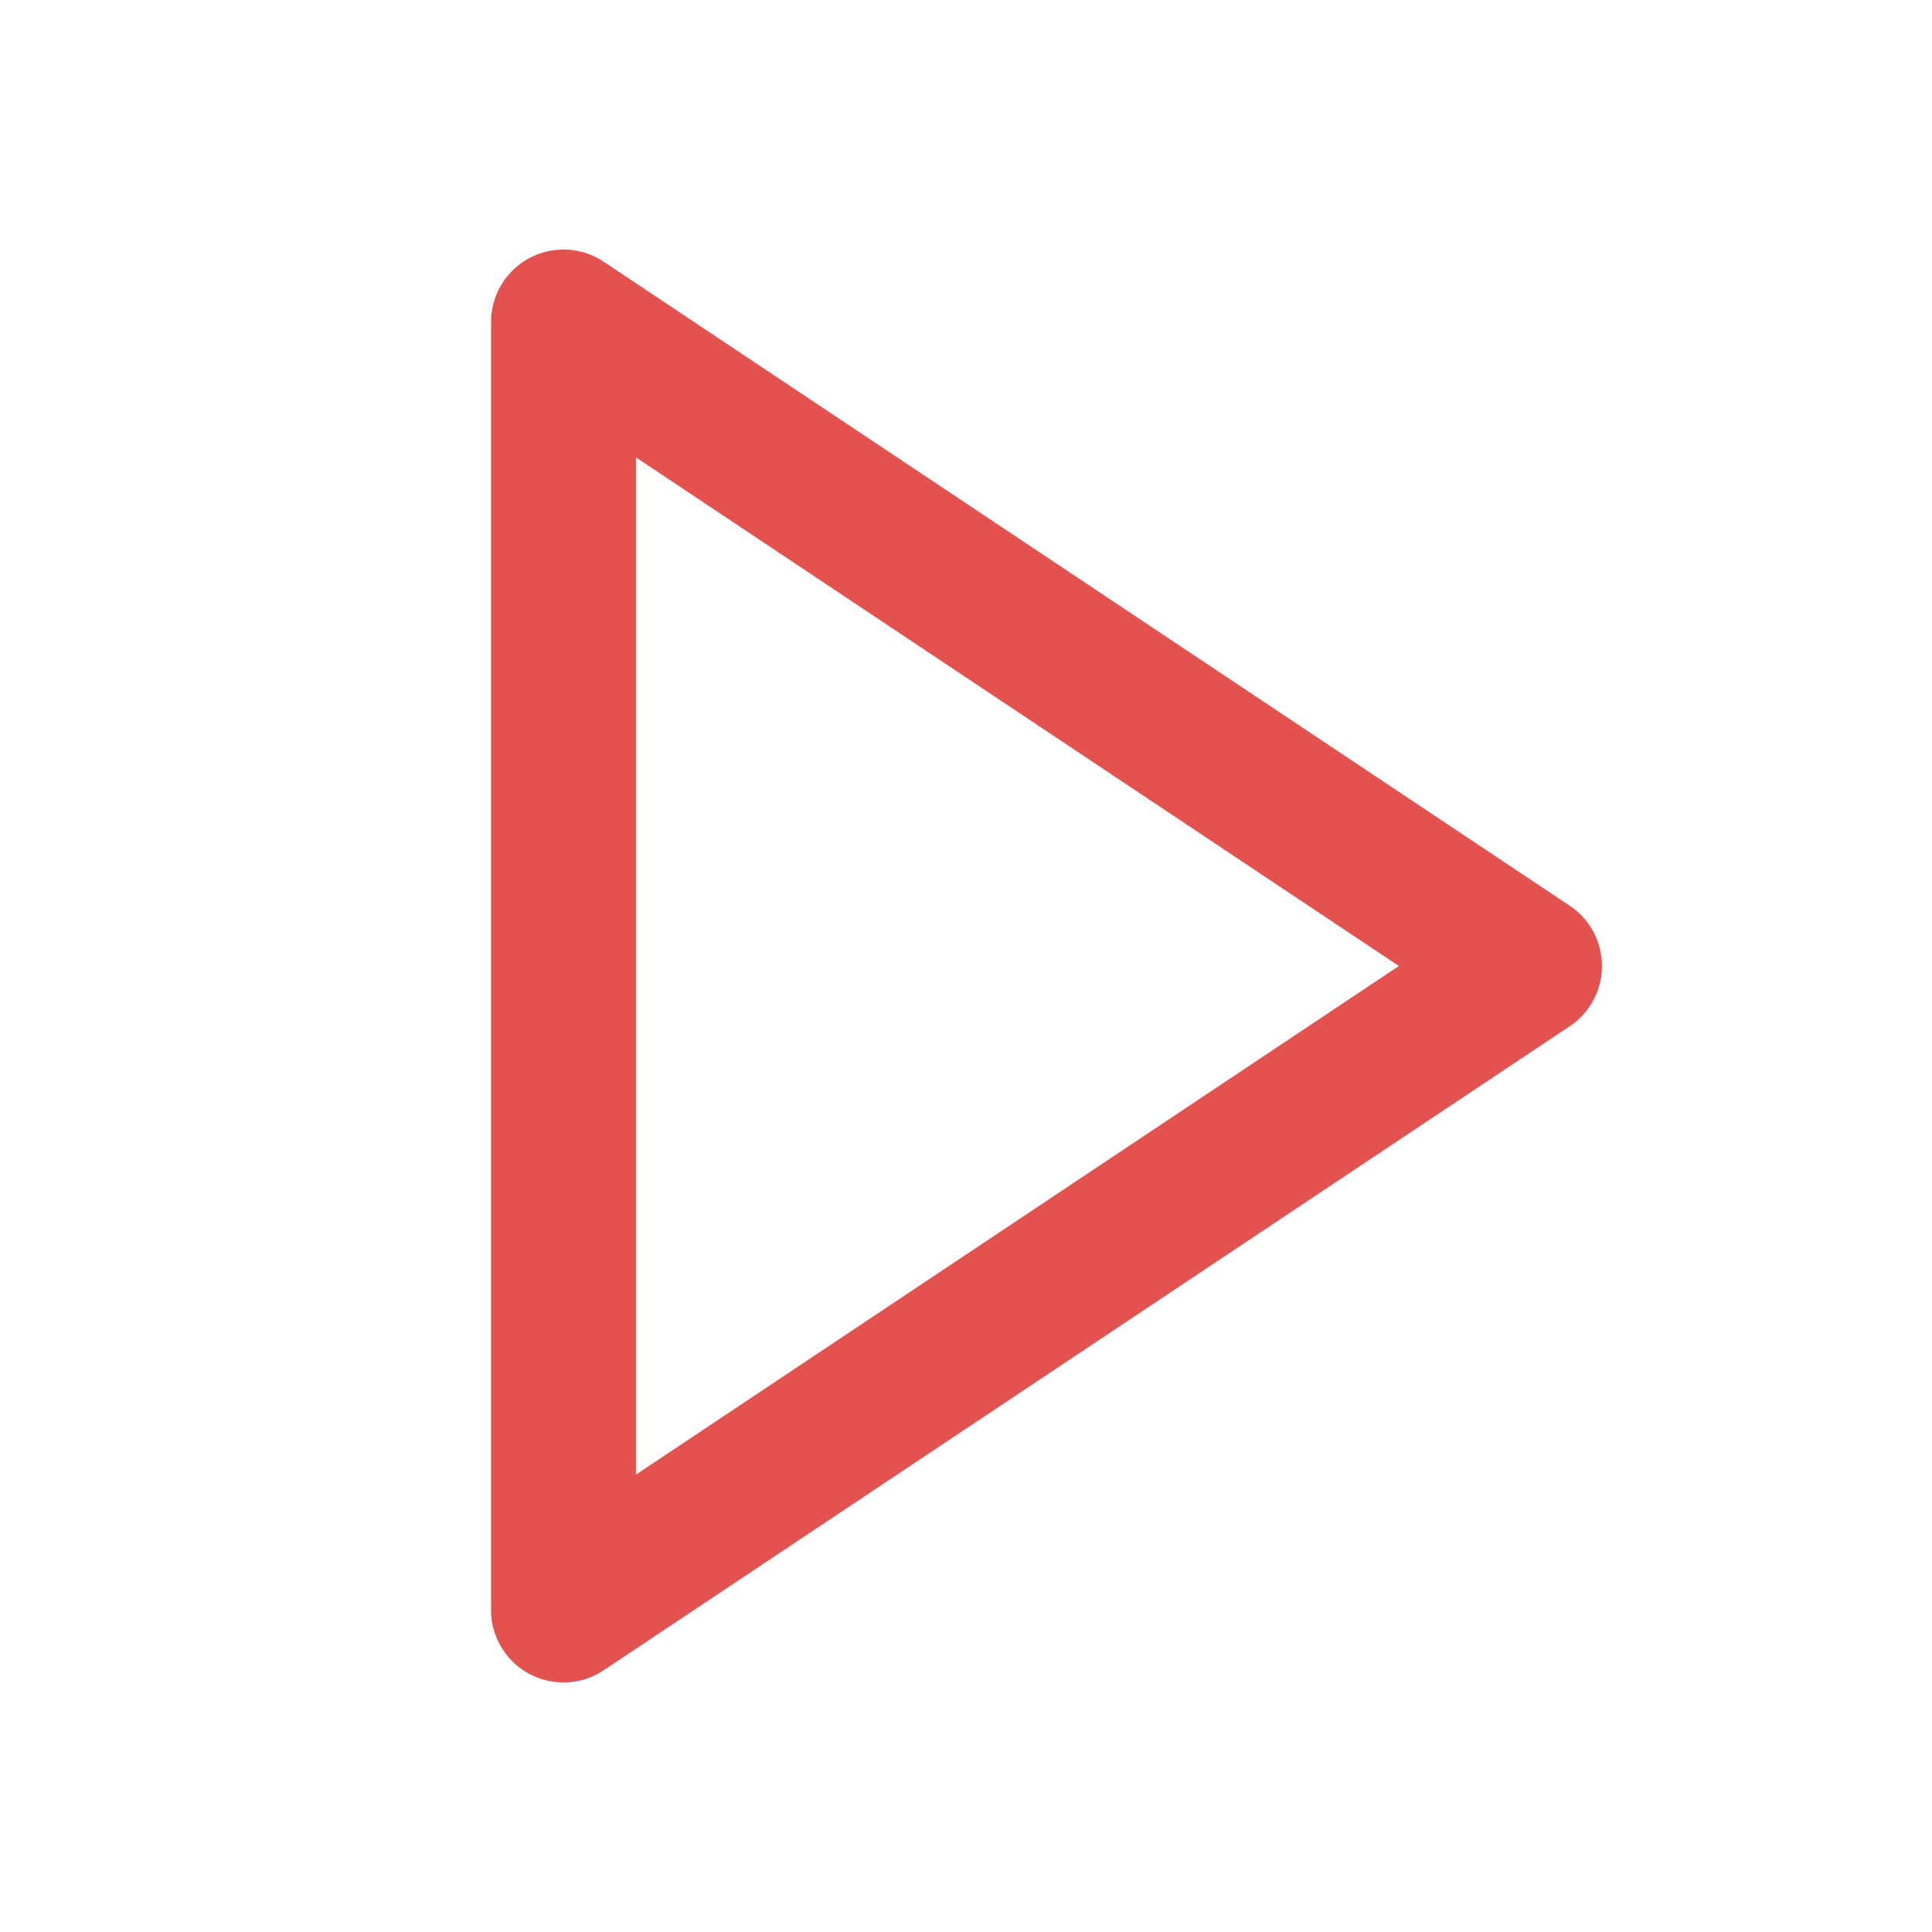
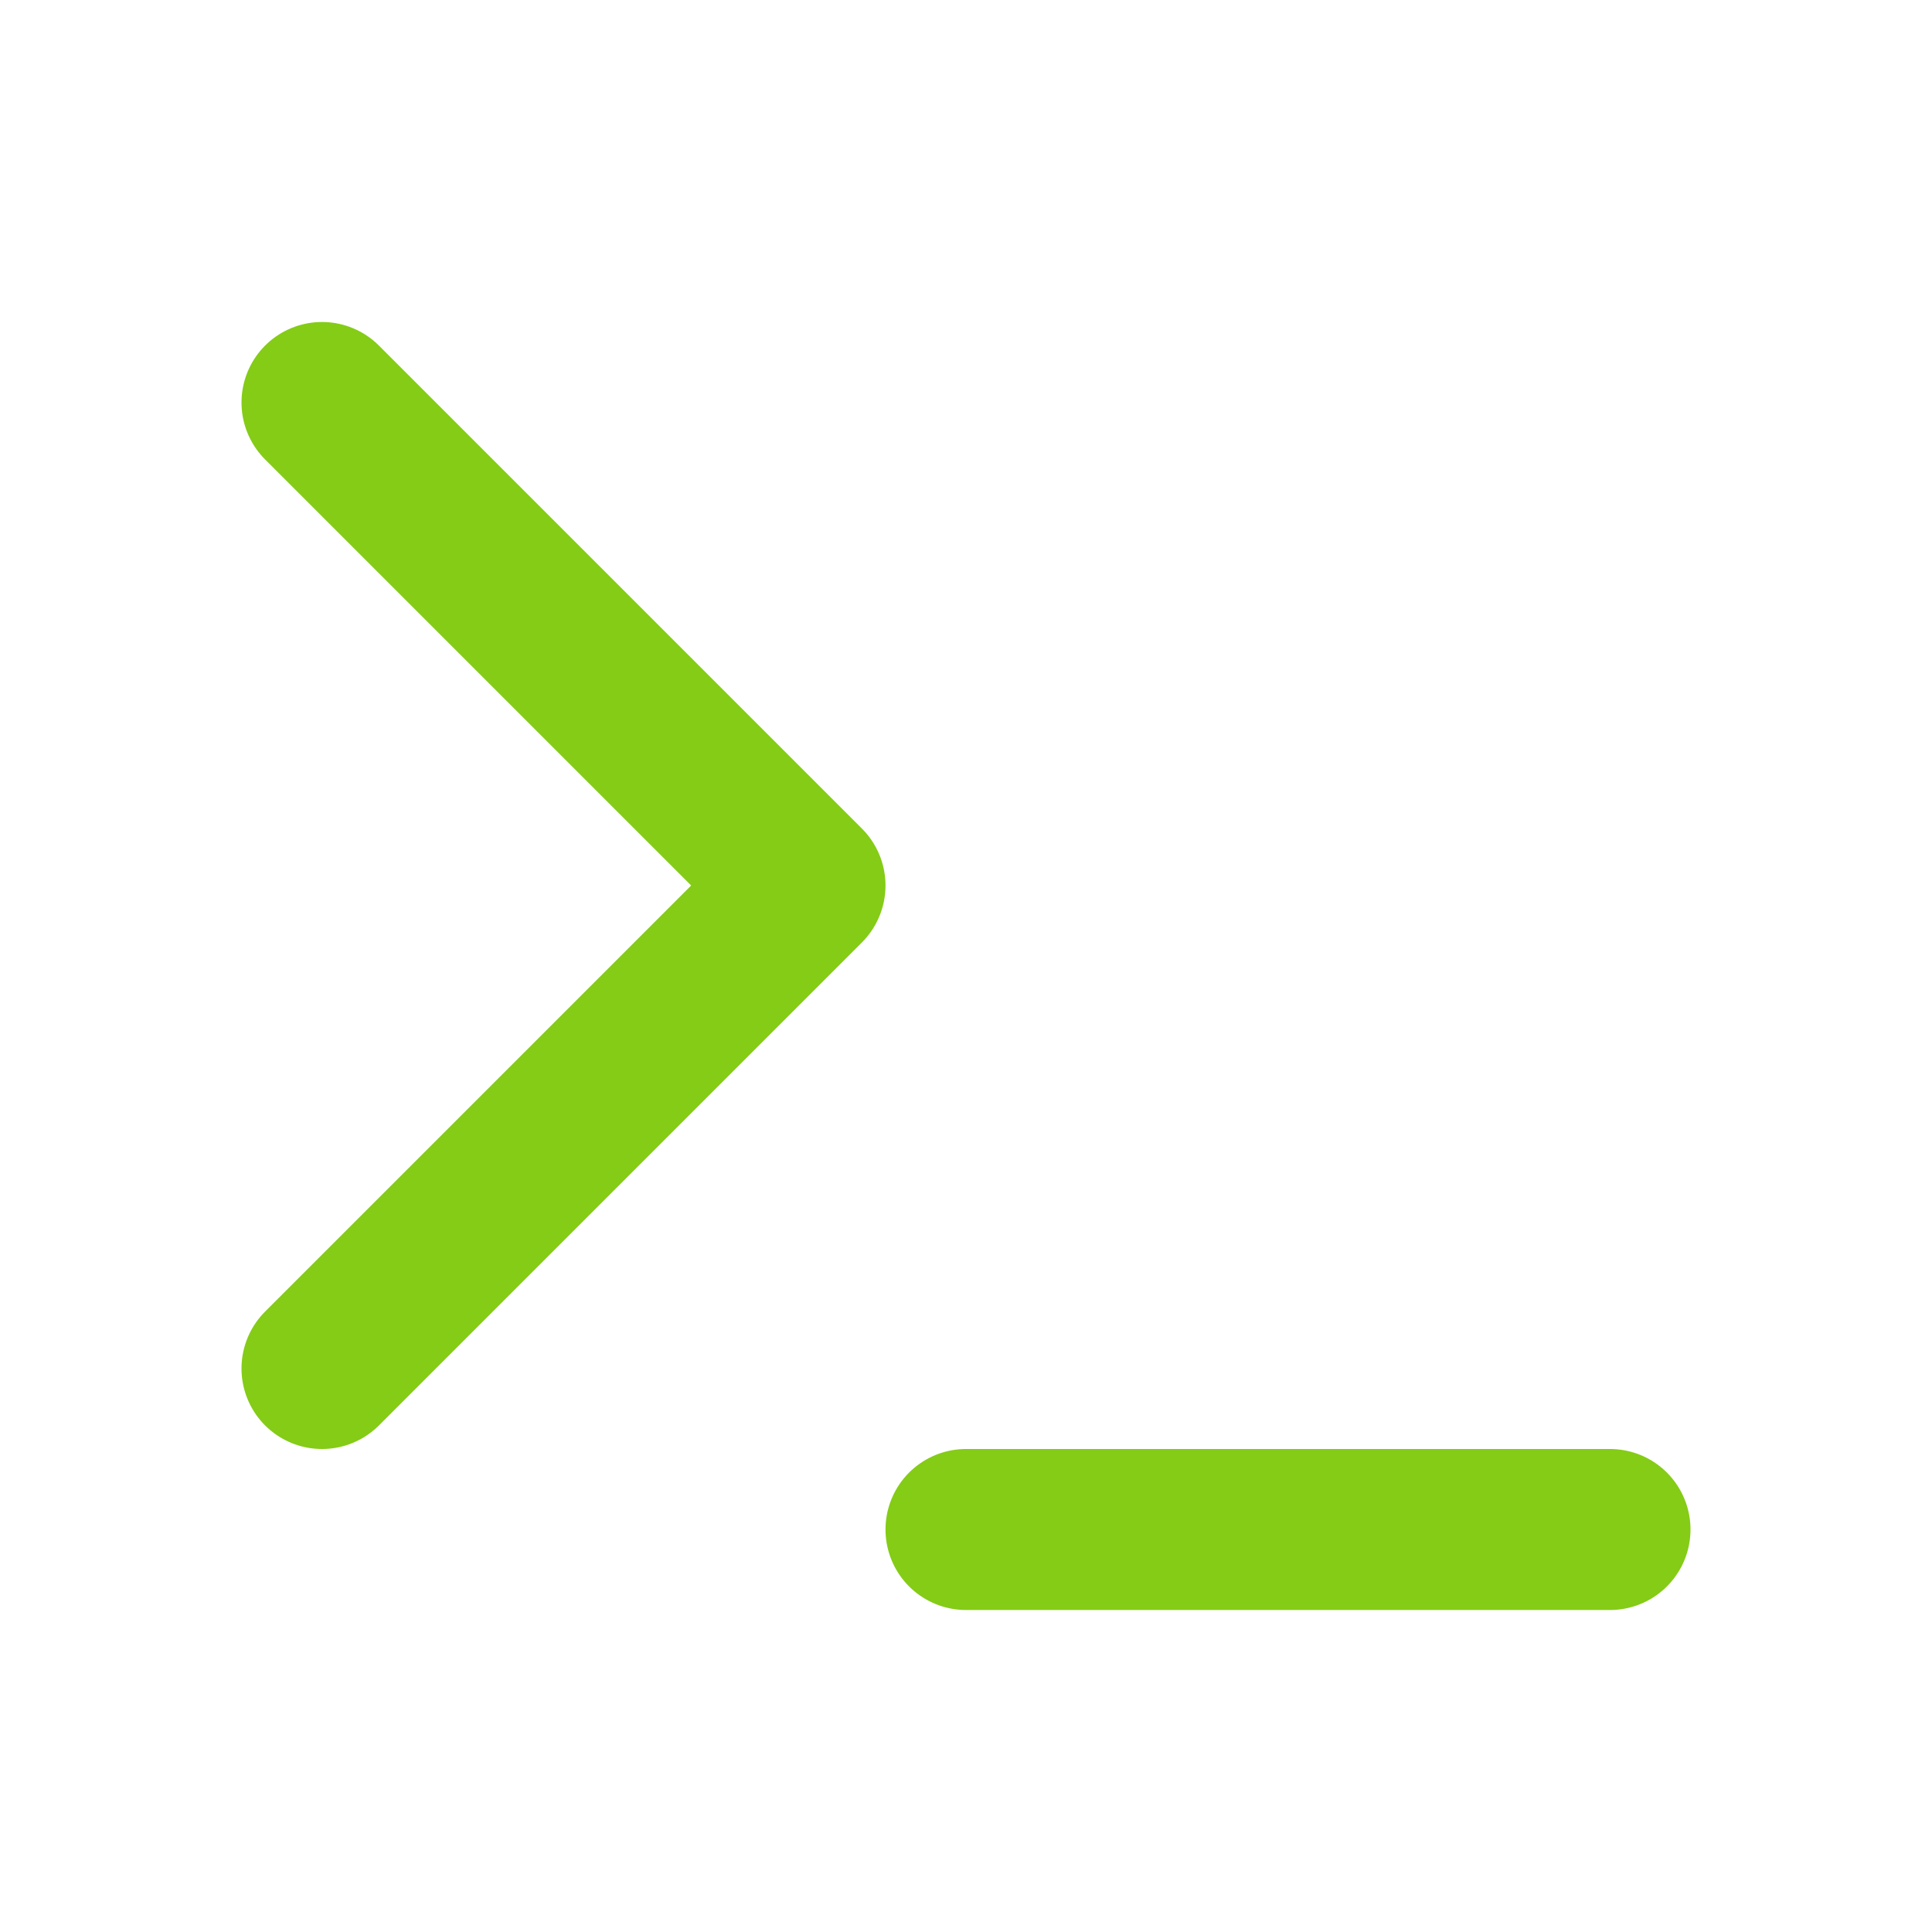
- <svg xmlns="http://www.w3.org/2000/svg" width="24" height="24" viewBox="0 0 24 24" fill="none" stroke="#E4524F" stroke-width="1.8" stroke-linecap="round" stroke-linejoin="round">
-   <path d="M7 4l12 8-12 8V4z" />
+ <svg xmlns="http://www.w3.org/2000/svg" width="24" height="24" viewBox="0 0 24 24" fill="none" stroke="#84CC16" stroke-width="2" stroke-linecap="round" stroke-linejoin="round">
+   <polyline points="4 17 10 11 4 5" />
+   <line x1="12" y1="19" x2="20" y2="19" />
</svg>
